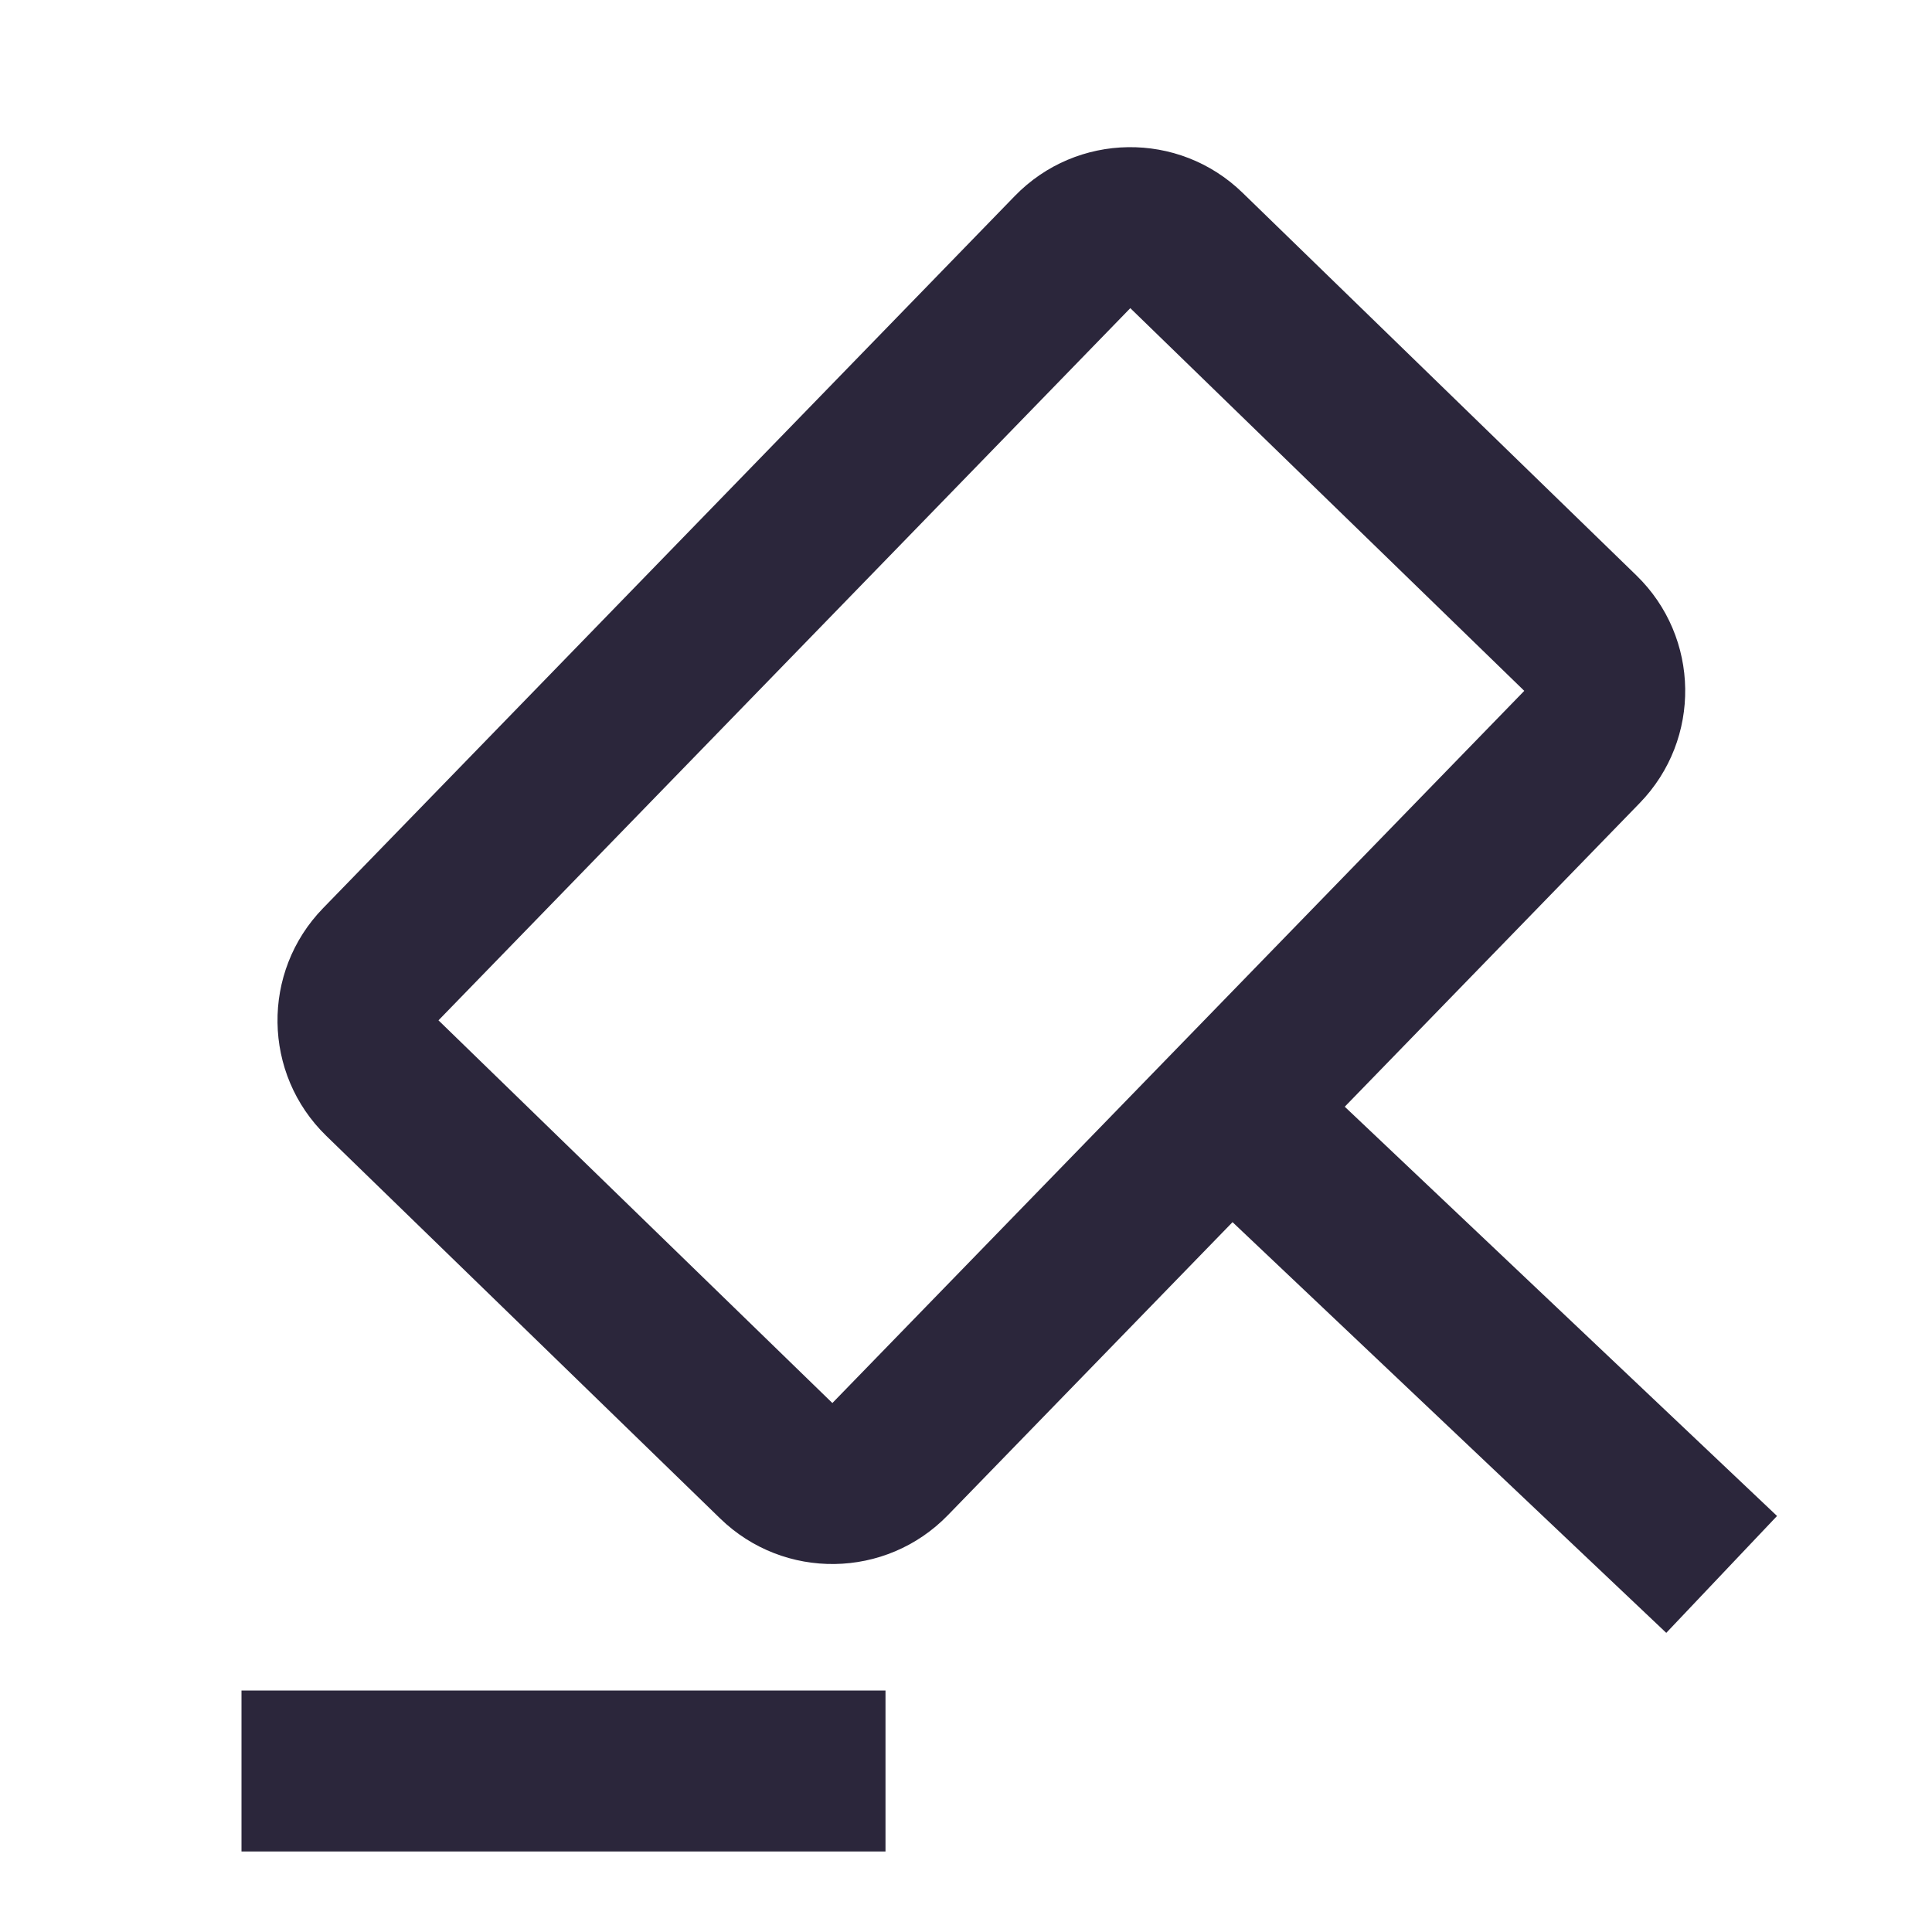
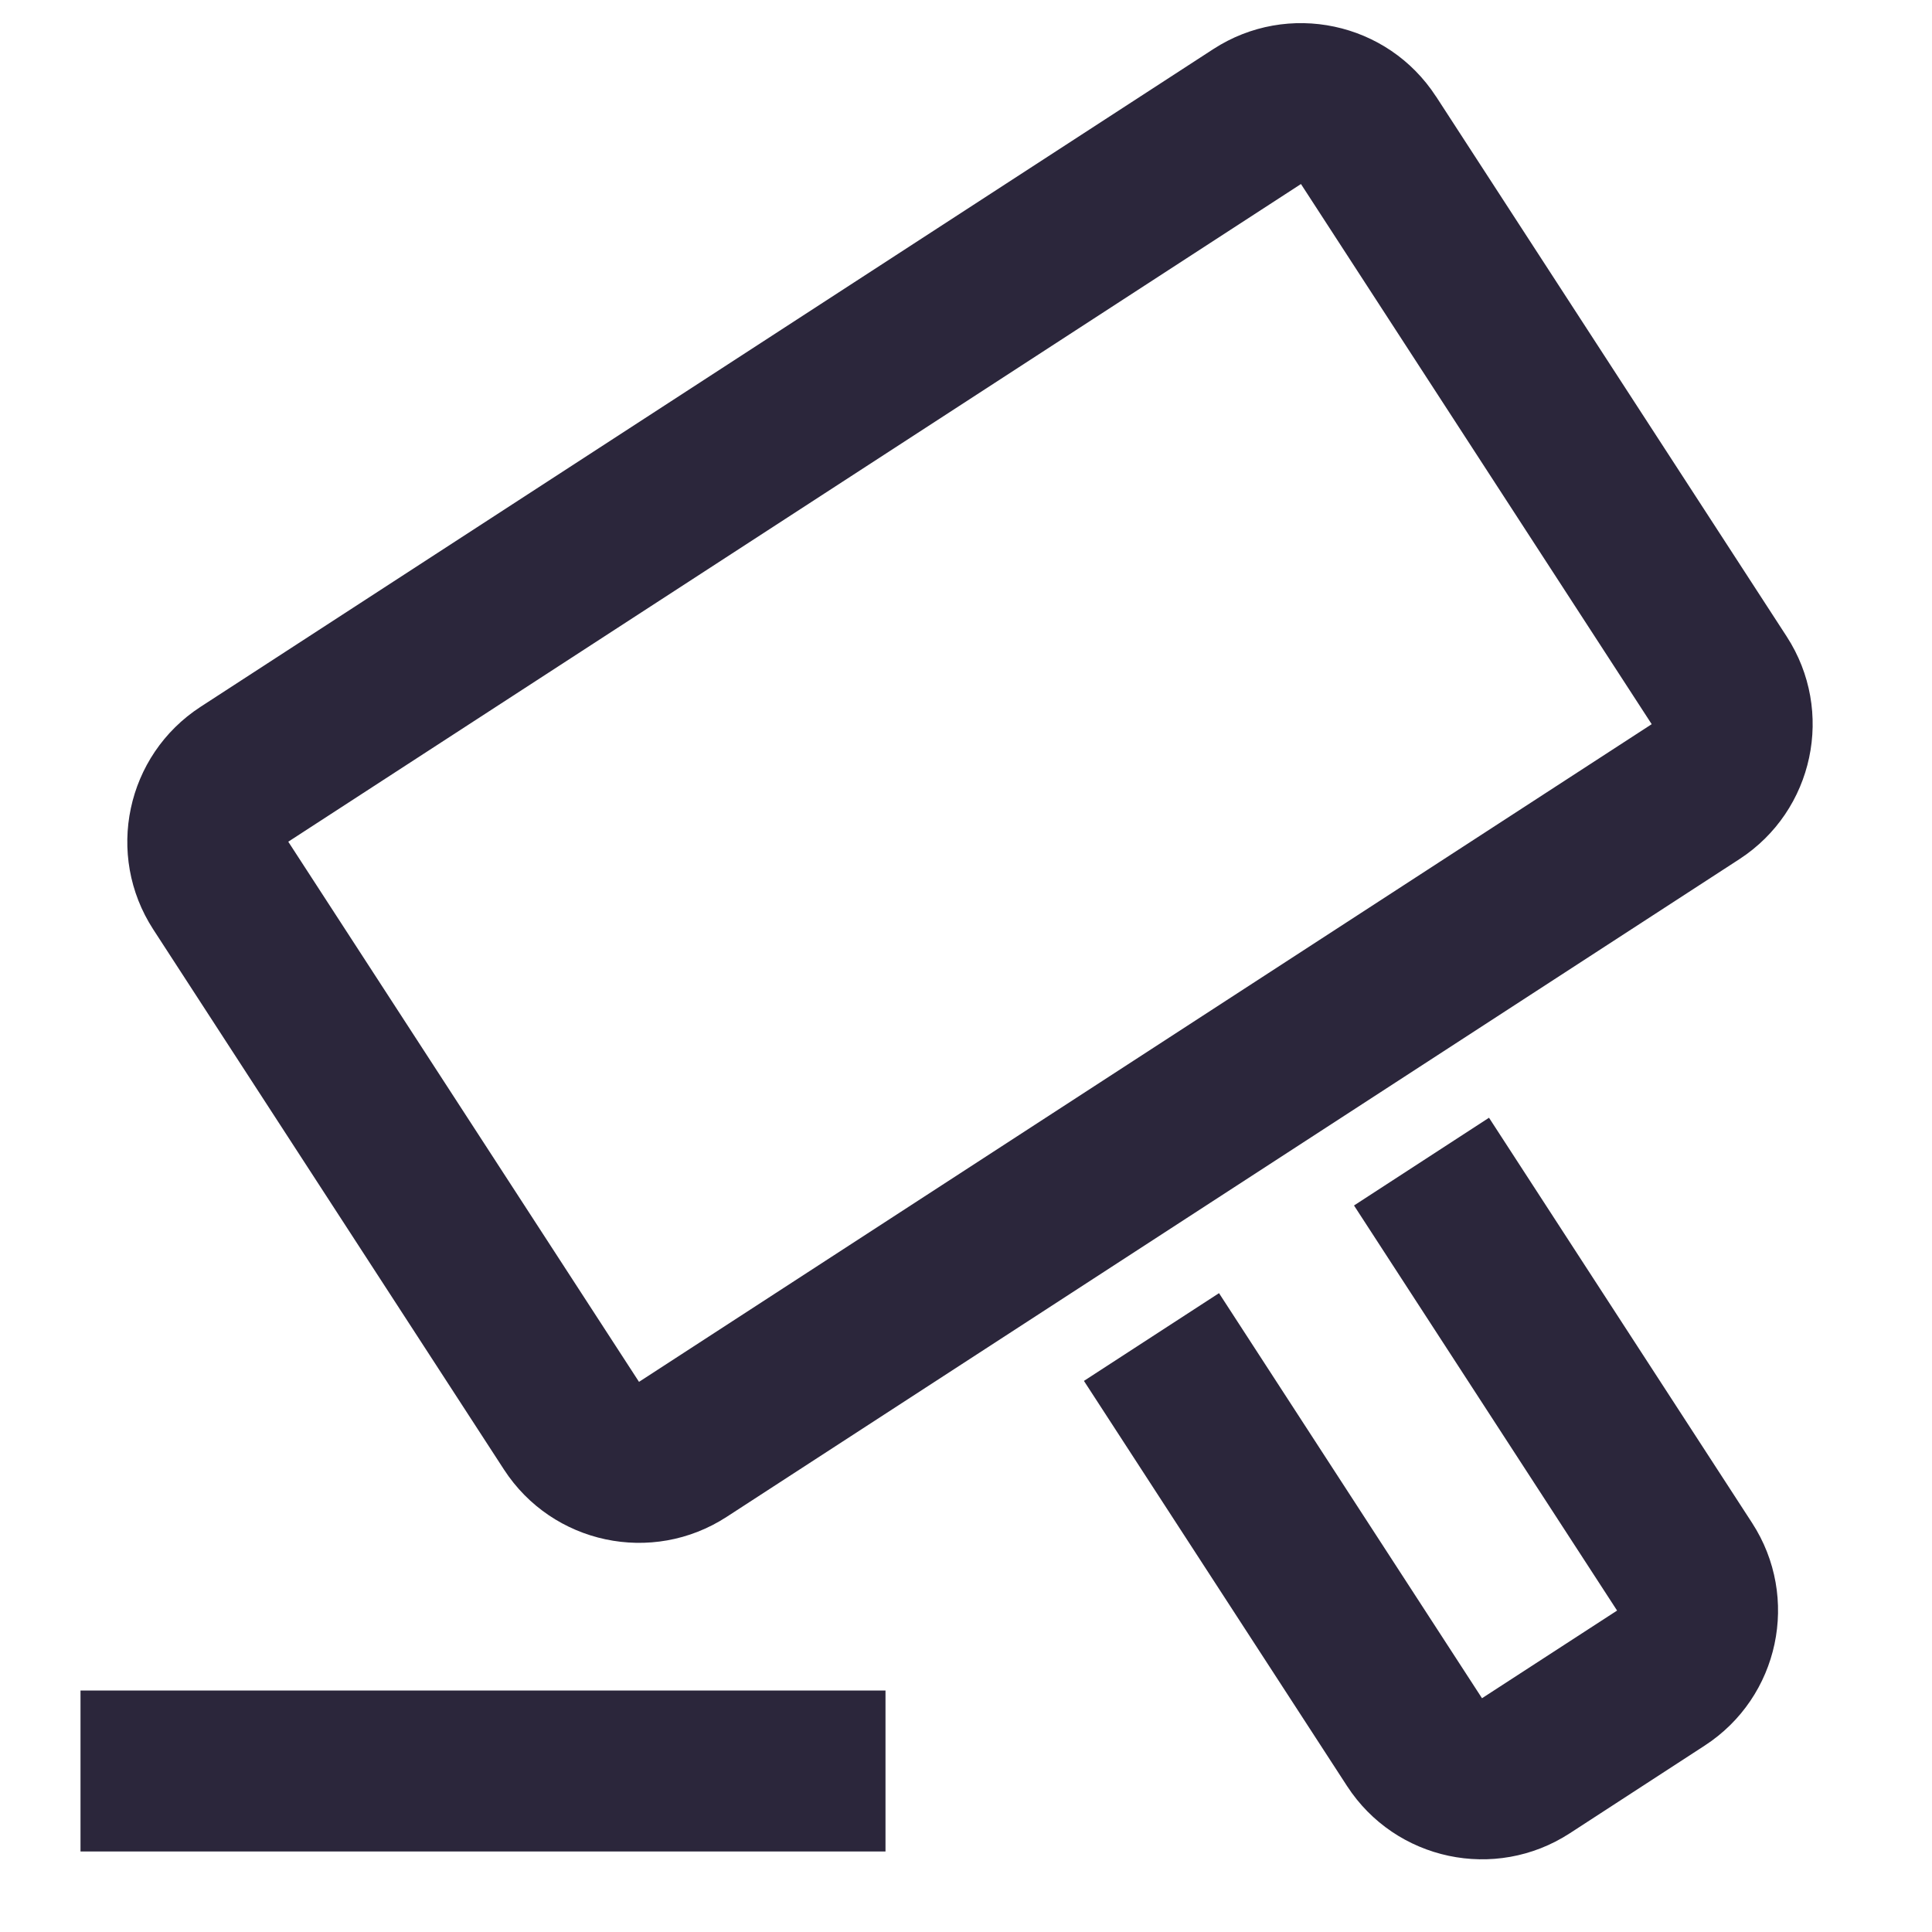
<svg xmlns="http://www.w3.org/2000/svg" fill="none" viewBox="0 0 24 24">
-   <path fill="#2B263B" d="m14.041 3.828-8.594 8.847 4.893 4.754 8.595-8.847-4.894-4.754Zm-1.435-1.393a2 2 0 0 1 2.829-.041l4.893 4.754a2 2 0 0 1 .041 2.828l-3.664 3.772 5.37 5.084-1.376 1.452-5.388-5.102-3.536 3.64a2 2 0 0 1-2.828.042L4.053 14.11a2 2 0 0 1-.04-2.828l8.593-8.847ZM11 23H3v-2h8v2Z" data-follow-fill="#2B263B" />
+   <path fill="#2B263B" d="m20.518 8.996-12.58 8.17-4.357-6.71 12.58-8.17 4.357 6.71Zm-2.68-7.798A2 2 0 0 0 15.072.61L2.492 8.78a2 2 0 0 0-.588 2.766l4.357 6.71a2 2 0 0 0 2.766.587l12.58-8.17a2 2 0 0 0 .588-2.766l-4.357-6.71Zm3.927 17.72a2 2 0 0 1-.588 2.766l-1.677 1.09a2 2 0 0 1-2.767-.588l-3.268-5.032 1.678-1.09 3.267 5.032 1.678-1.089-3.268-5.032 1.677-1.09 3.268 5.033ZM1 23h10v-2H1v2Z" data-follow-fill="#2B263B" />
</svg>
